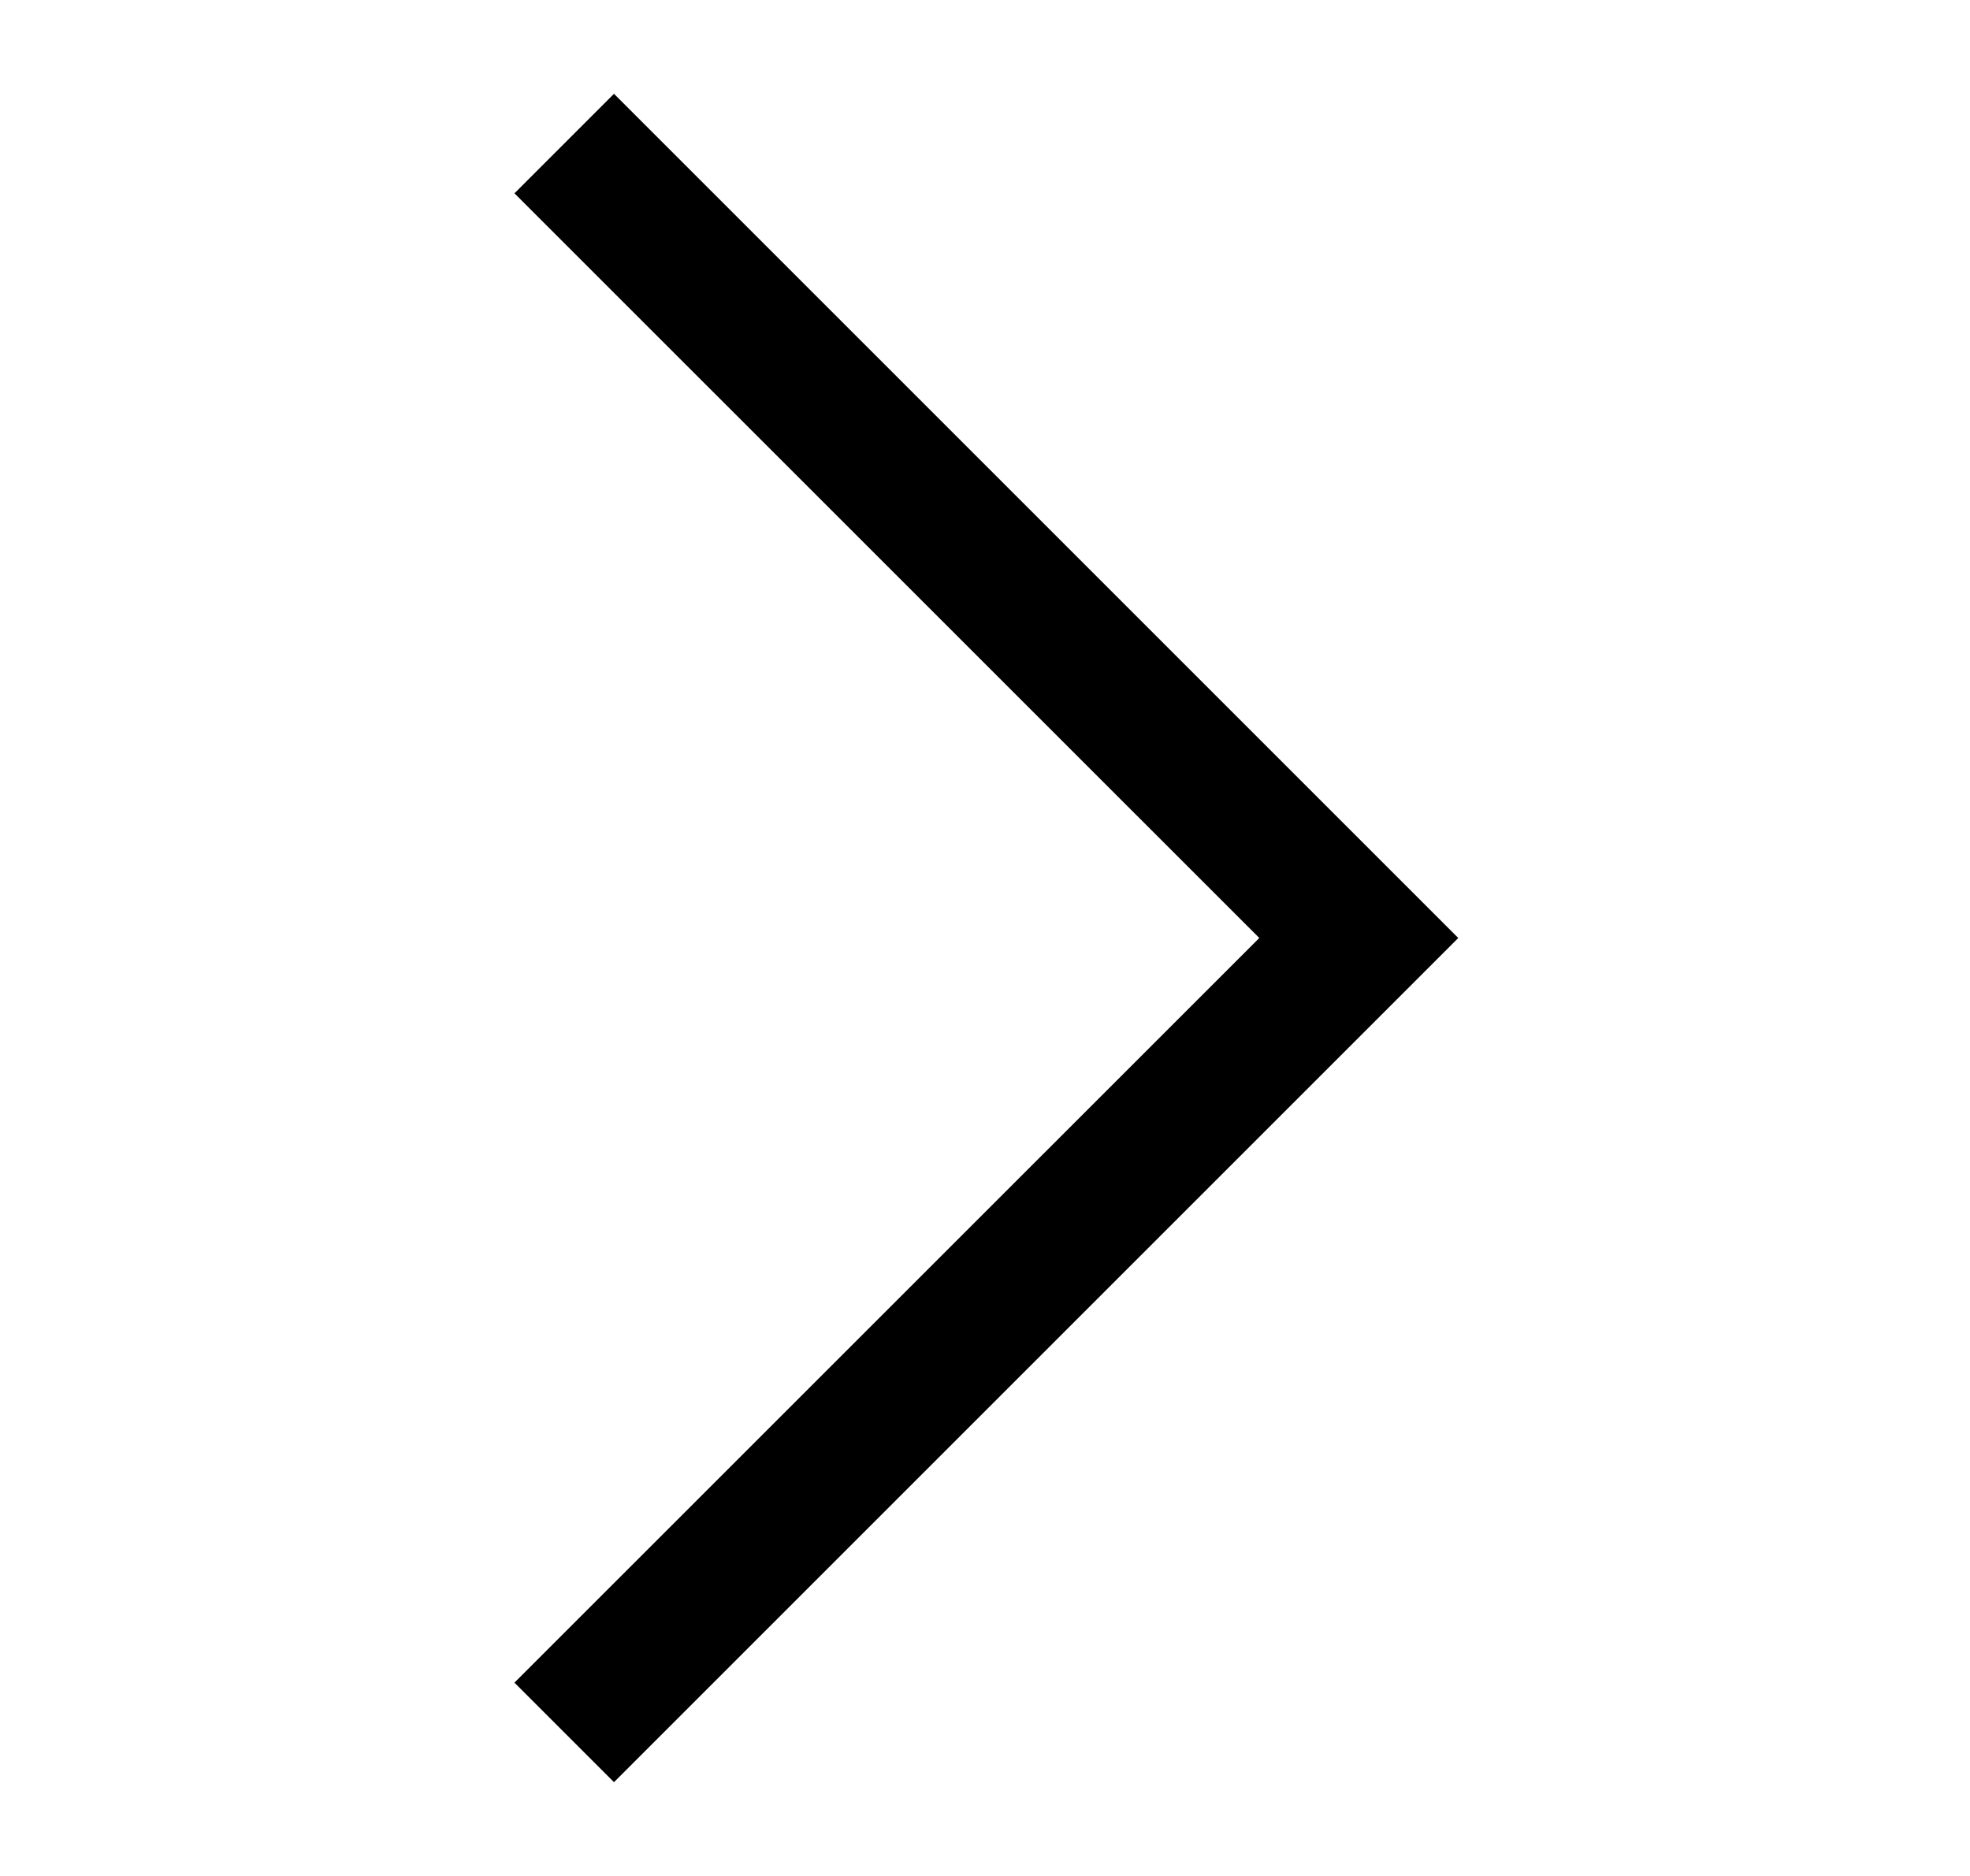
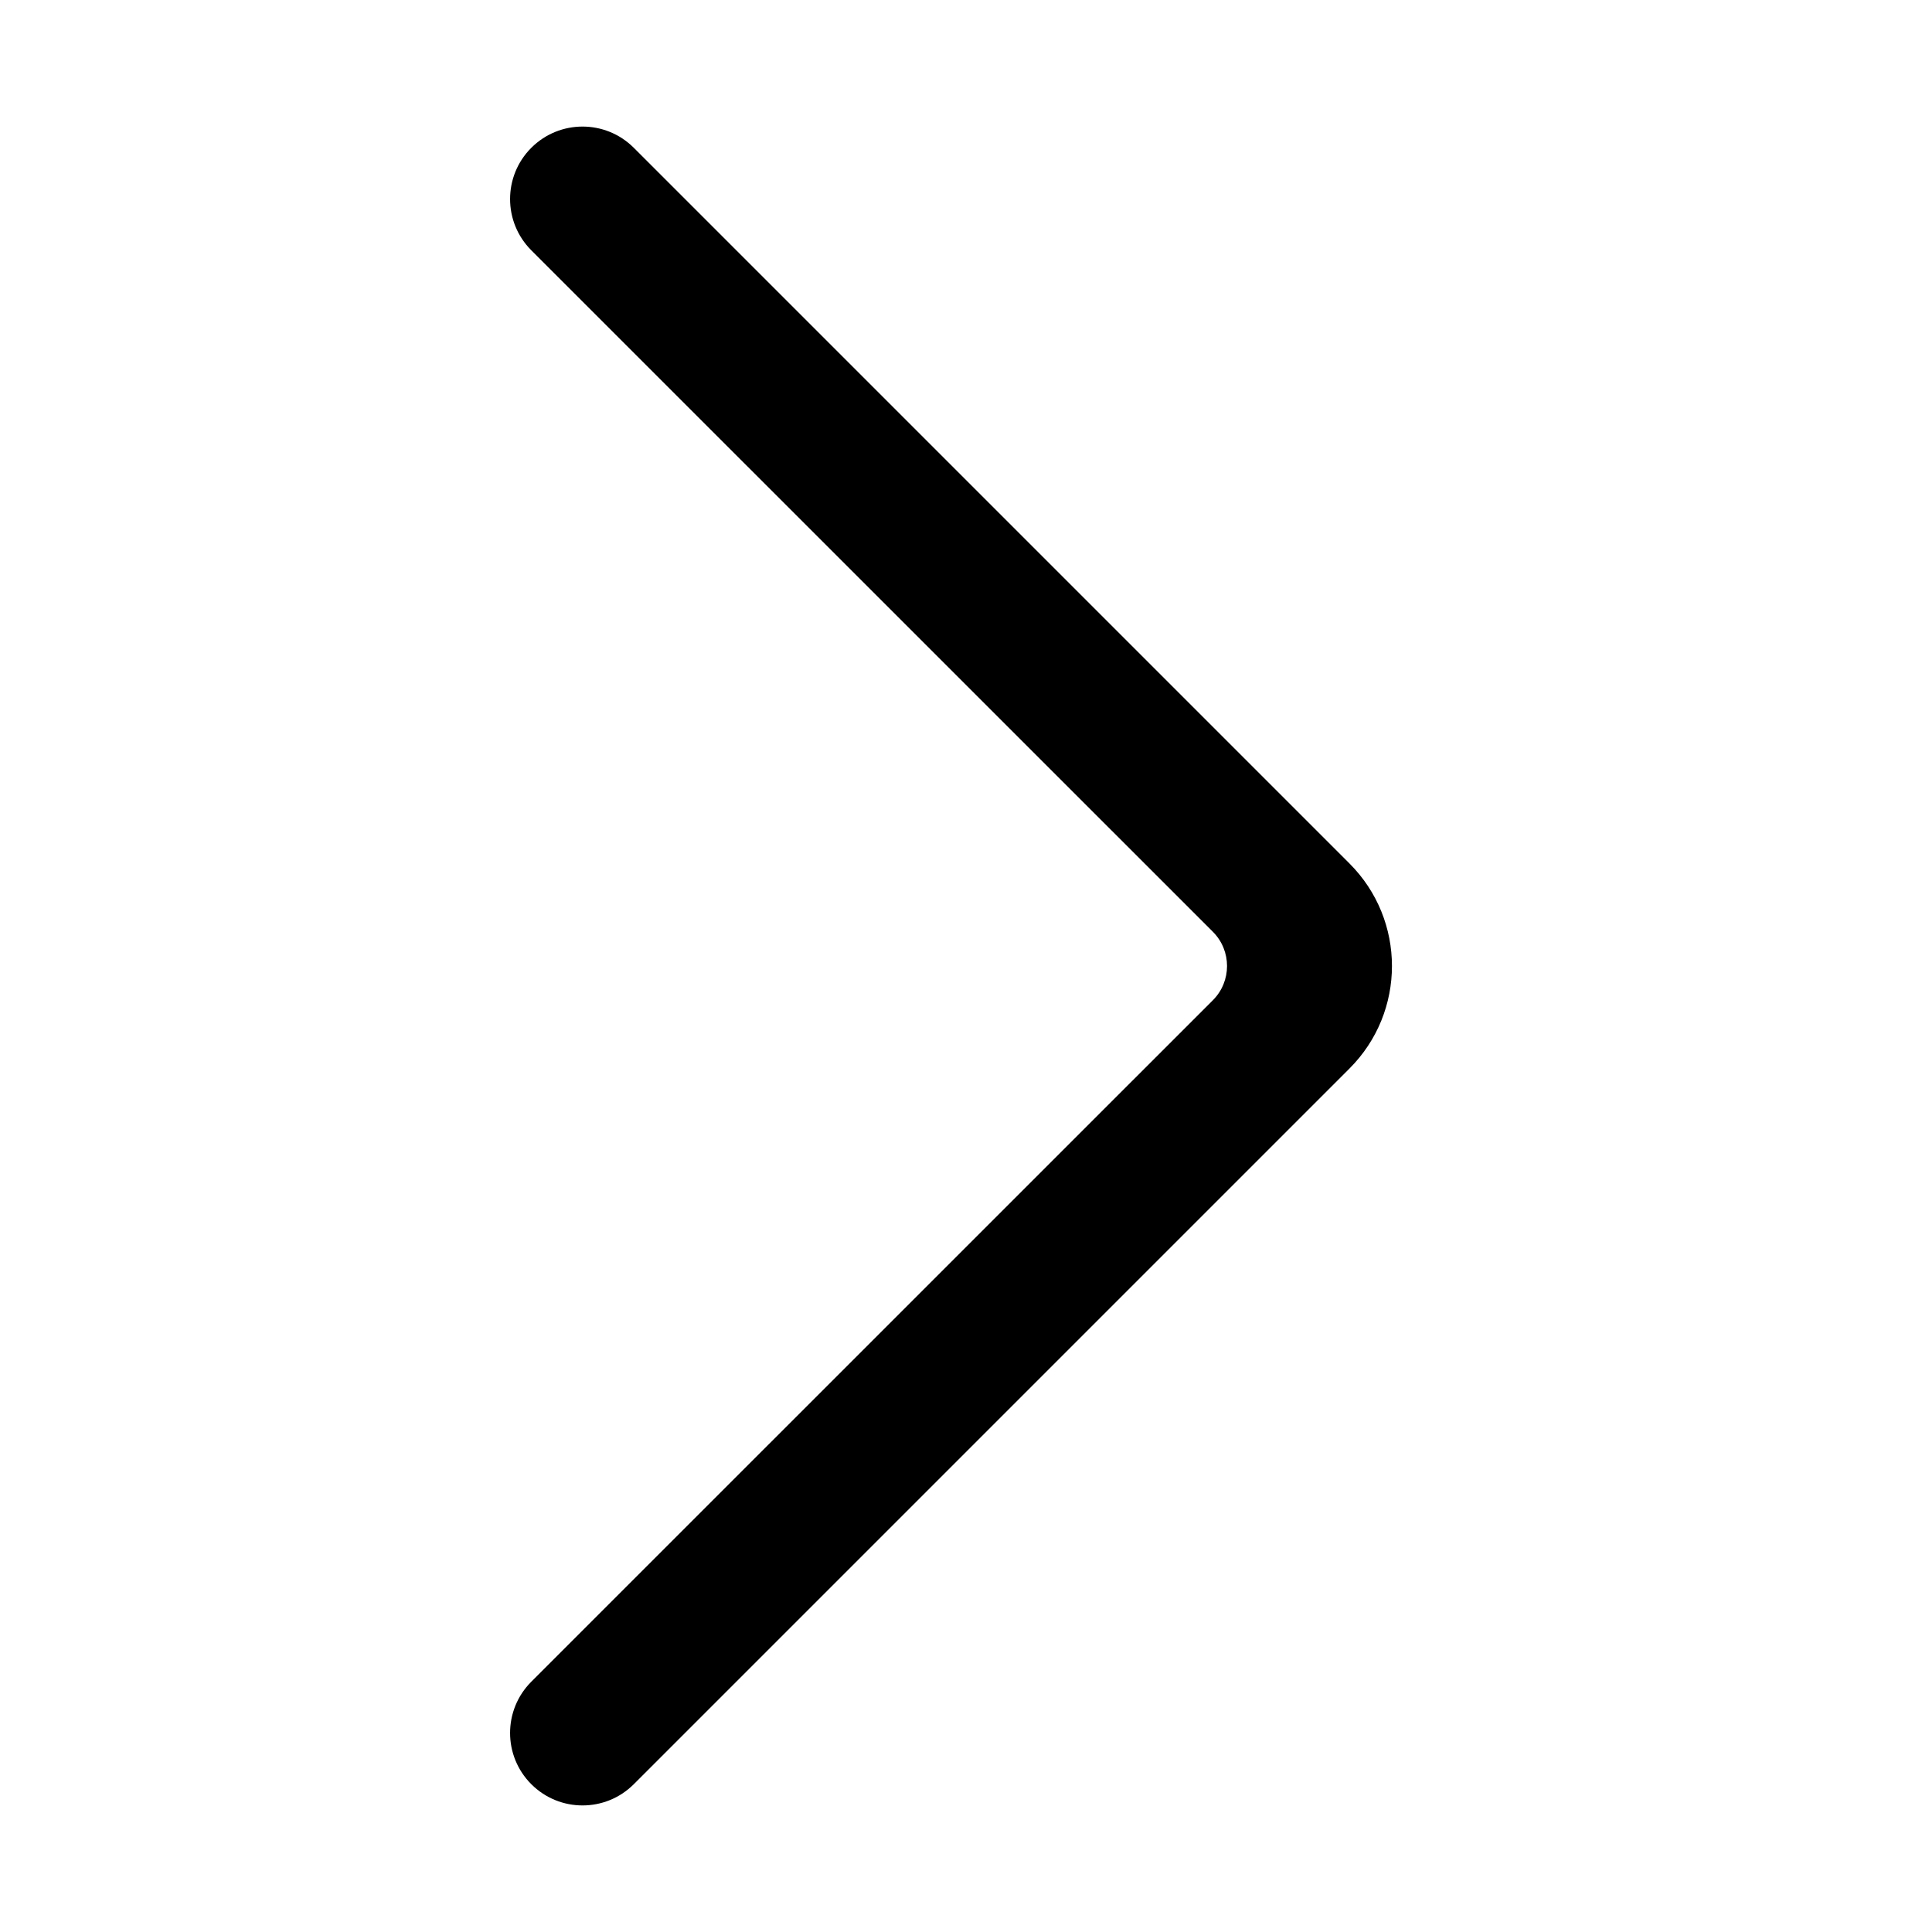
- <svg xmlns="http://www.w3.org/2000/svg" width="21" height="20" viewBox="0 0 21 20" fill="none">
-   <path d="M6.545 1L5.484 2.061L13.424 10L5.484 17.939L6.545 19L15.545 10L6.545 1Z" fill="black" />
+ <svg xmlns="http://www.w3.org/2000/svg" width="20" height="20" viewBox="0 0 20 20" fill="none">
+   <path d="M6.561 1.53C6.268 1.237 5.793 1.237 5.5 1.53C5.207 1.823 5.207 2.298 5.5 2.591L12.556 9.646C12.751 9.842 12.751 10.158 12.556 10.354L5.5 17.409C5.207 17.702 5.207 18.177 5.5 18.47C5.793 18.763 6.268 18.763 6.561 18.47L13.97 11.061C14.556 10.475 14.556 9.525 13.97 8.939L6.561 1.53Z" fill="black" />
</svg>
